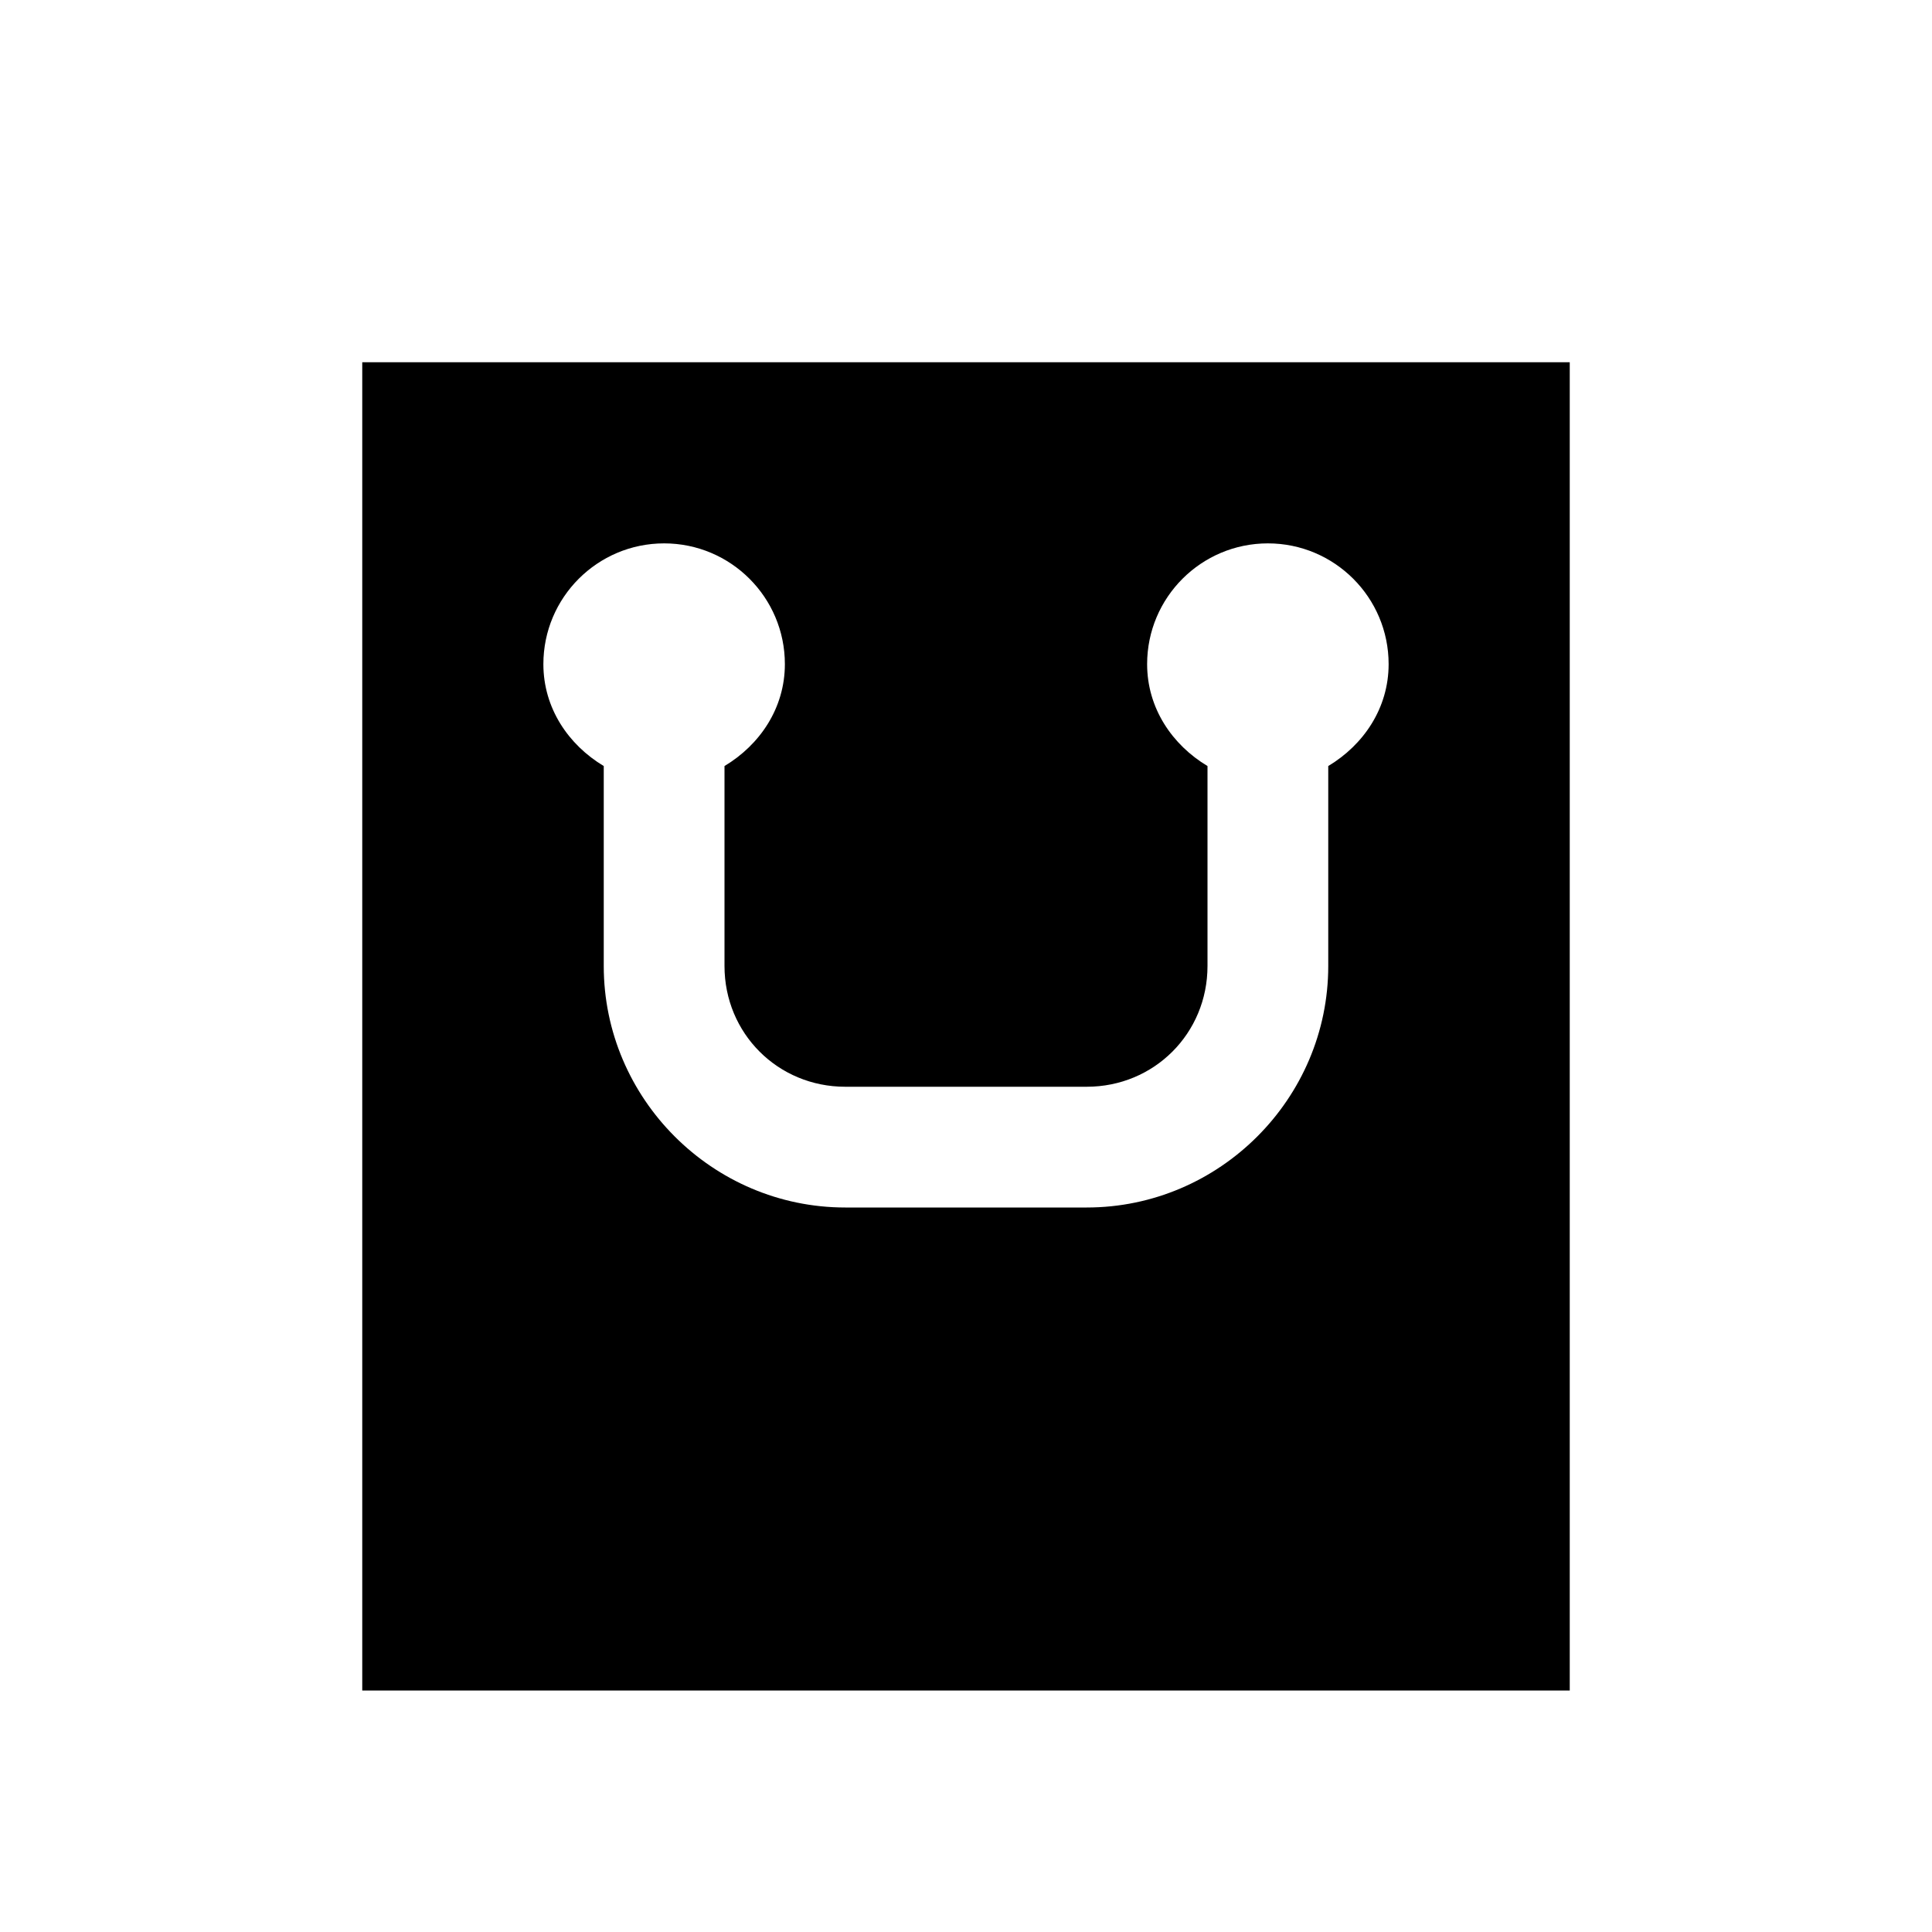
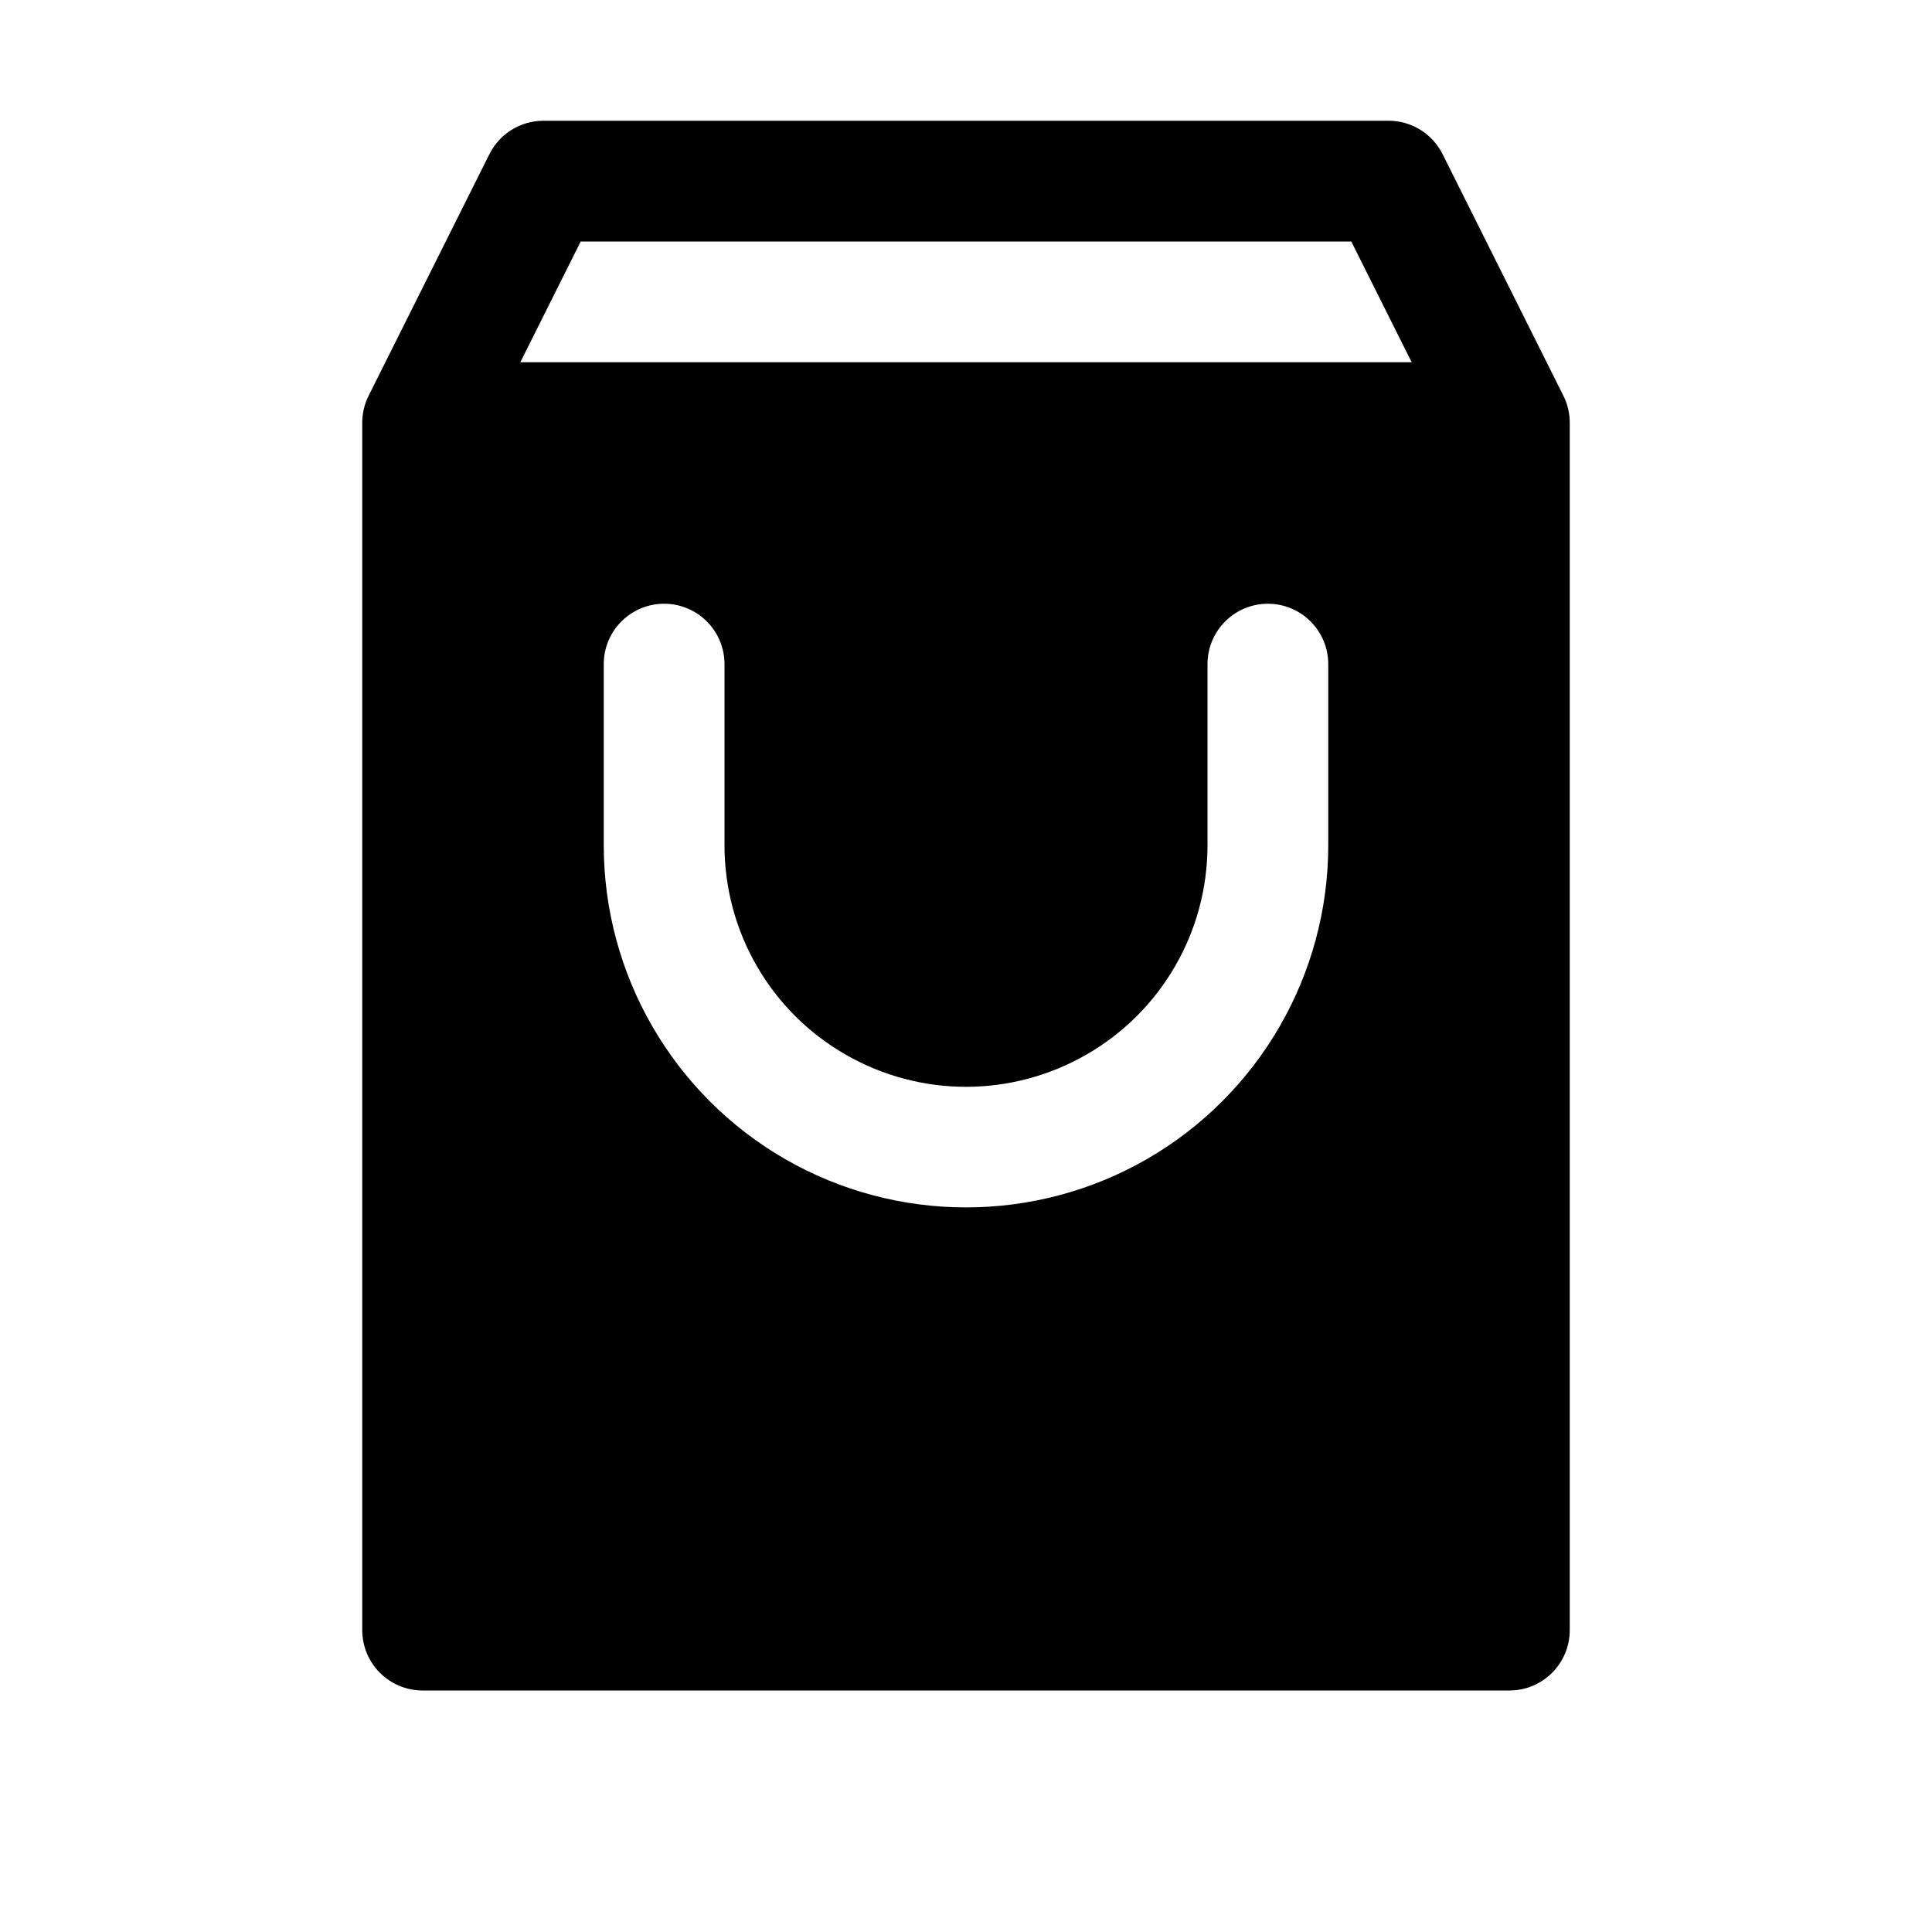
<svg xmlns="http://www.w3.org/2000/svg" width="16" height="16">
-   <path d="M 3.0,3.0 L 3.0,14.0 L 13.0,14.0 L 13.0,3.0 L 3.0,3.0 M 5.5,4.5 C 6.052,4.5 6.5,4.948 6.5,5.5 C 6.5,5.865 6.292,6.169 6.0,6.344 L 6.0,8.0 C 6.0,8.558 6.442,9.0 7.0,9.0 L 9.0,9.0 C 9.558,9.0 10.0,8.558 10.0,8.0 L 10.0,6.344 C 9.708,6.169 9.5,5.865 9.5,5.5 C 9.5,4.948 9.948,4.5 10.5,4.5 C 11.052,4.5 11.5,4.948 11.5,5.5 C 11.5,5.865 11.292,6.169 11.0,6.344 L 11.0,8.0 C 11.0,9.099 10.099,10.0 9.0,10.0 L 7.0,10.0 C 5.901,10.0 5.0,9.099 5.0,8.0 L 5.0,6.344 C 4.708,6.169 4.5,5.865 4.5,5.5 C 4.5,4.948 4.948,4.5 5.5,4.5" fill="#000" />
+   <path d="M 4.5,1.0 C 4.31,1 4.137,1.108 4.053,1.277 L 3.053,3.277 C 3.018,3.346 3,3.423 3.0,3.5 L 3.0,13.5 C 3.0,13.776 3.224,14.0 3.5,14.0 L 12.5,14.0 C 12.776,14.0 13.0,13.776 13.0,13.5 L 13.0,3.5 C 13,3.423 12.982,3.346 12.947,3.277 L 11.947,1.277 C 11.863,1.108 11.69,1 11.5,1.0 L 4.5,1.0 M 4.809,2.0 L 11.191,2.0 L 11.691,3.0 L 4.309,3.0 L 4.809,2.0 M 5.5,5.0 A 0.5,0.5 0.0 0,1 6.0,5.5 L 6.0,7.0 C 6.0,7.715 6.38,8.375 7.0,8.732 C 7.62,9.09 8.38,9.09 9.0,8.732 C 9.62,8.375 10.0,7.715 10.0,7.0 L 10.0,5.5 A 0.5,0.5 0.0 0,1 10.5,5.0 A 0.5,0.5 0.0 0,1 11.0,5.5 L 11.0,7.0 C 11.0,8.071 10.428,9.062 9.5,9.598 C 8.572,10.133 7.428,10.133 6.5,9.598 C 5.572,9.062 5.0,8.071 5.0,7.0 L 5.0,5.5 A 0.5,0.5 0.0 0,1 5.5,5.0" fill="#000" />
</svg>
